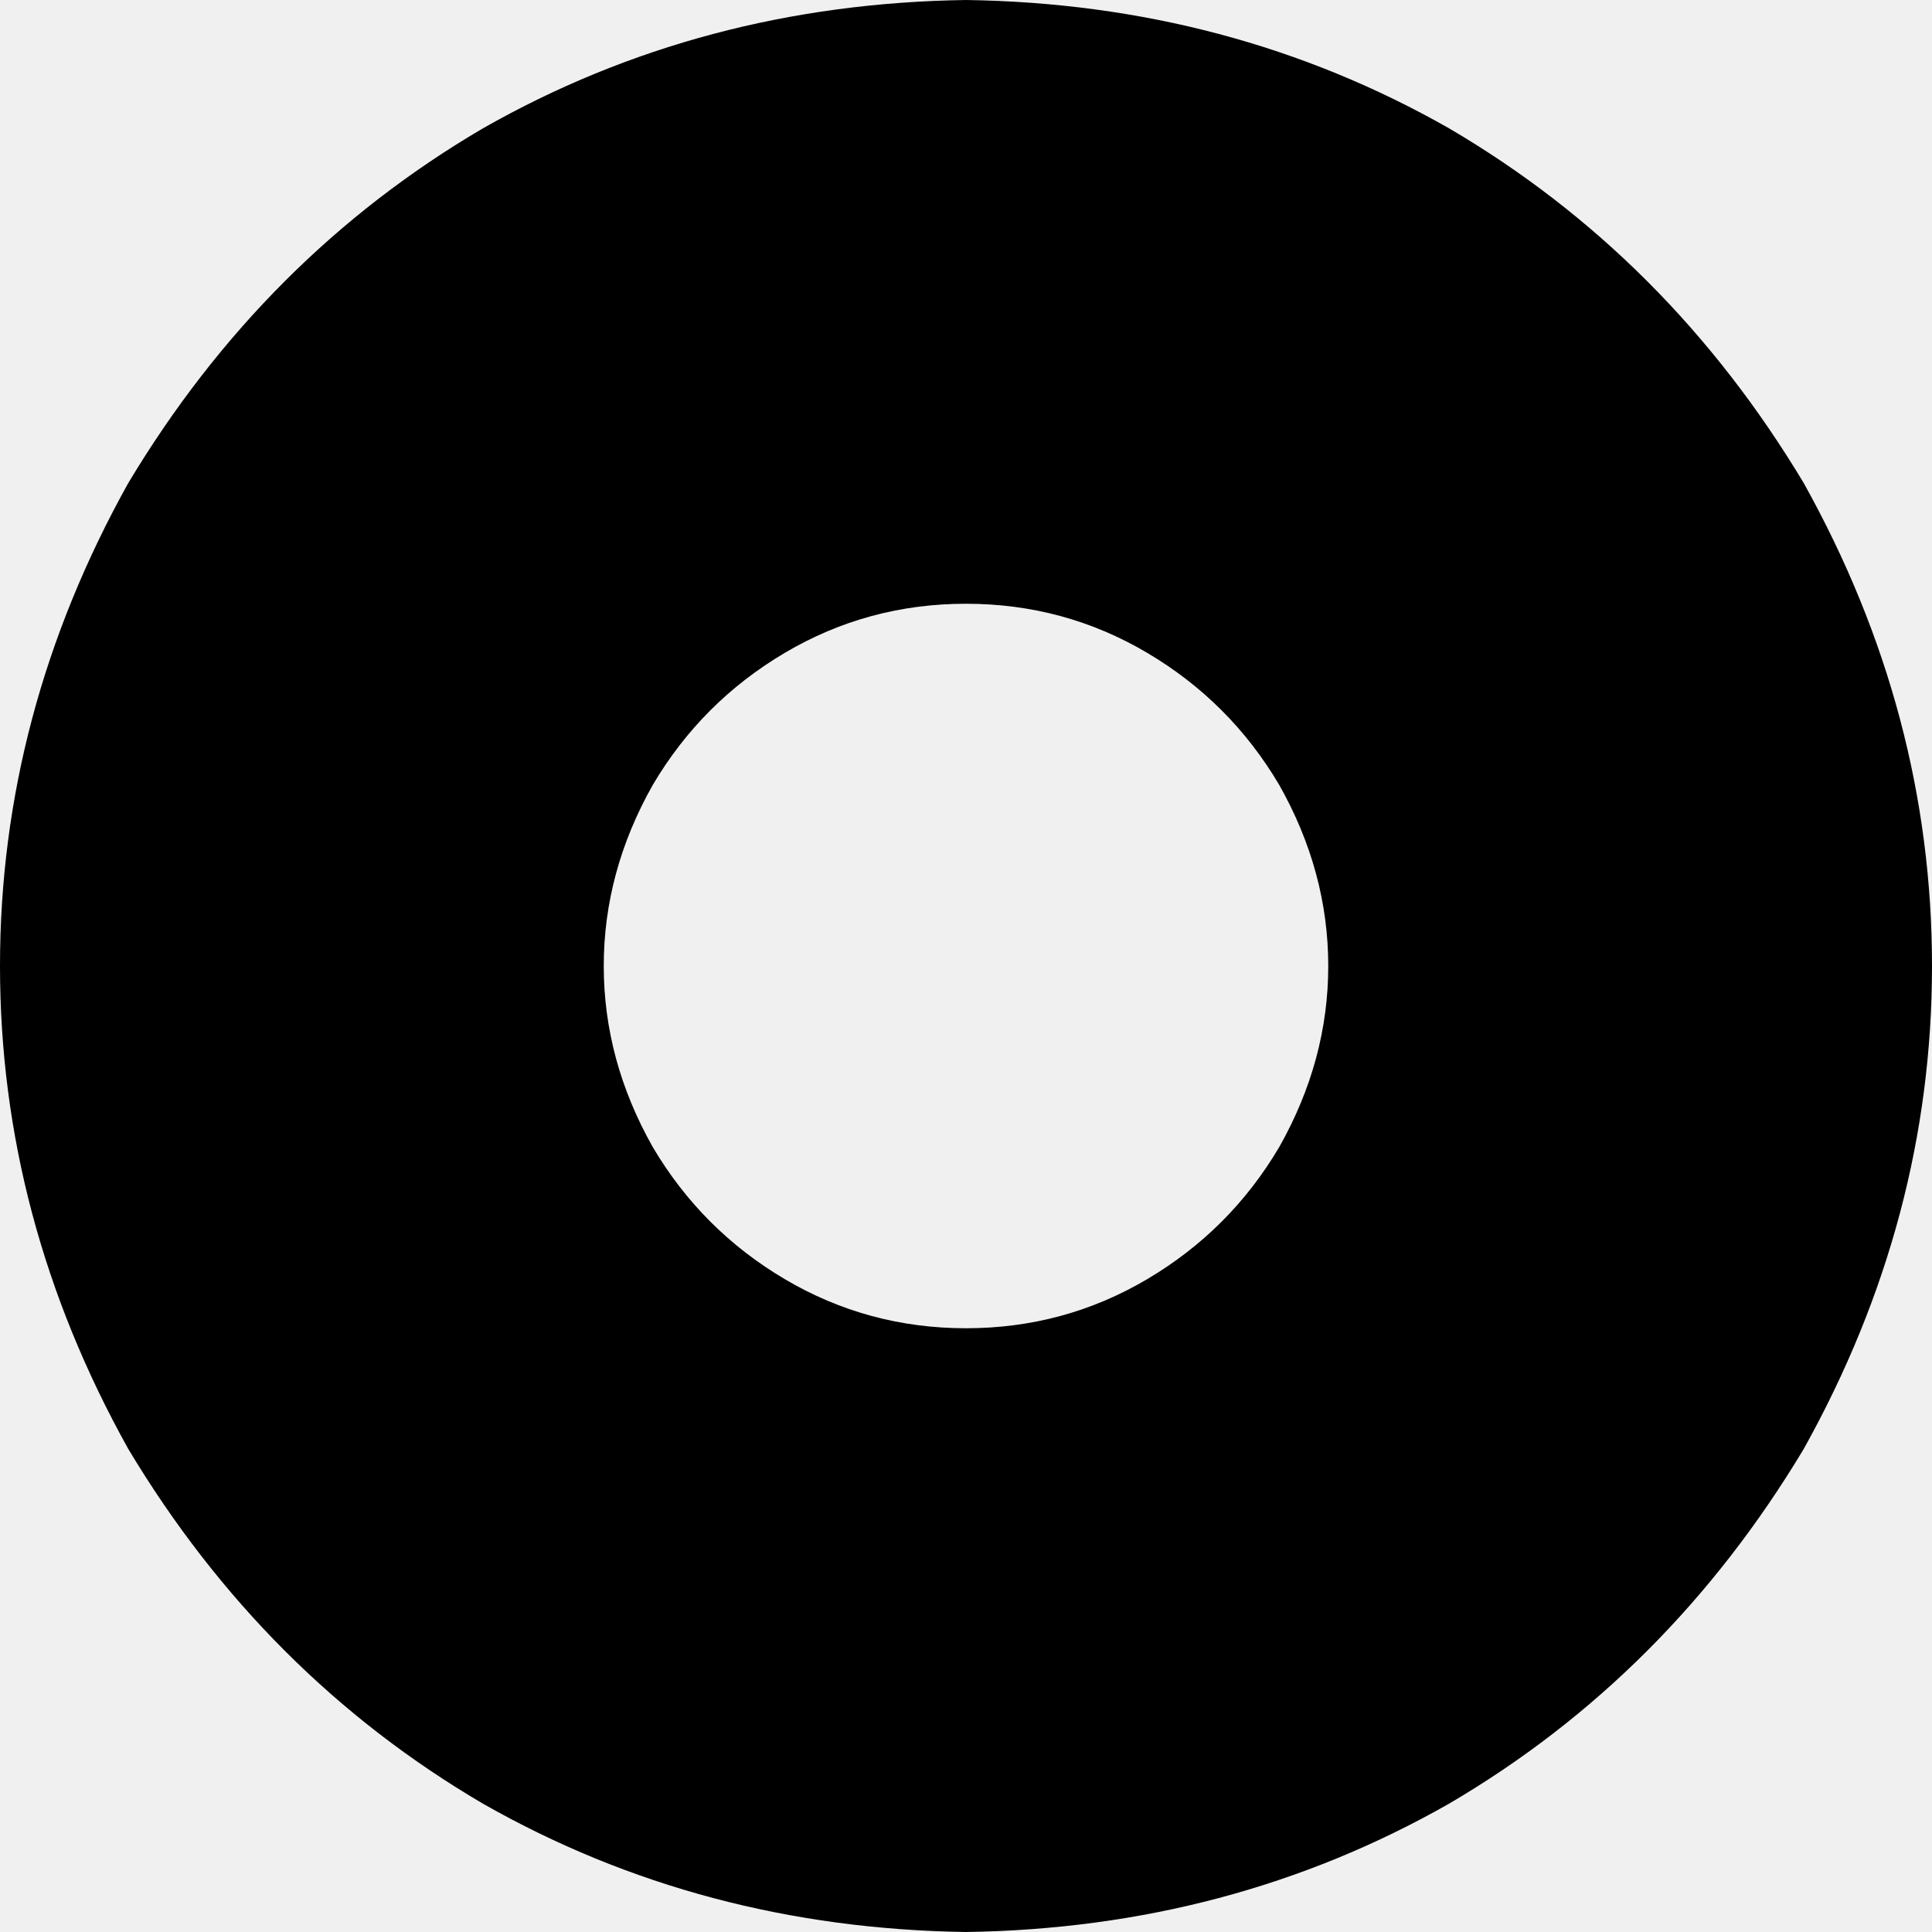
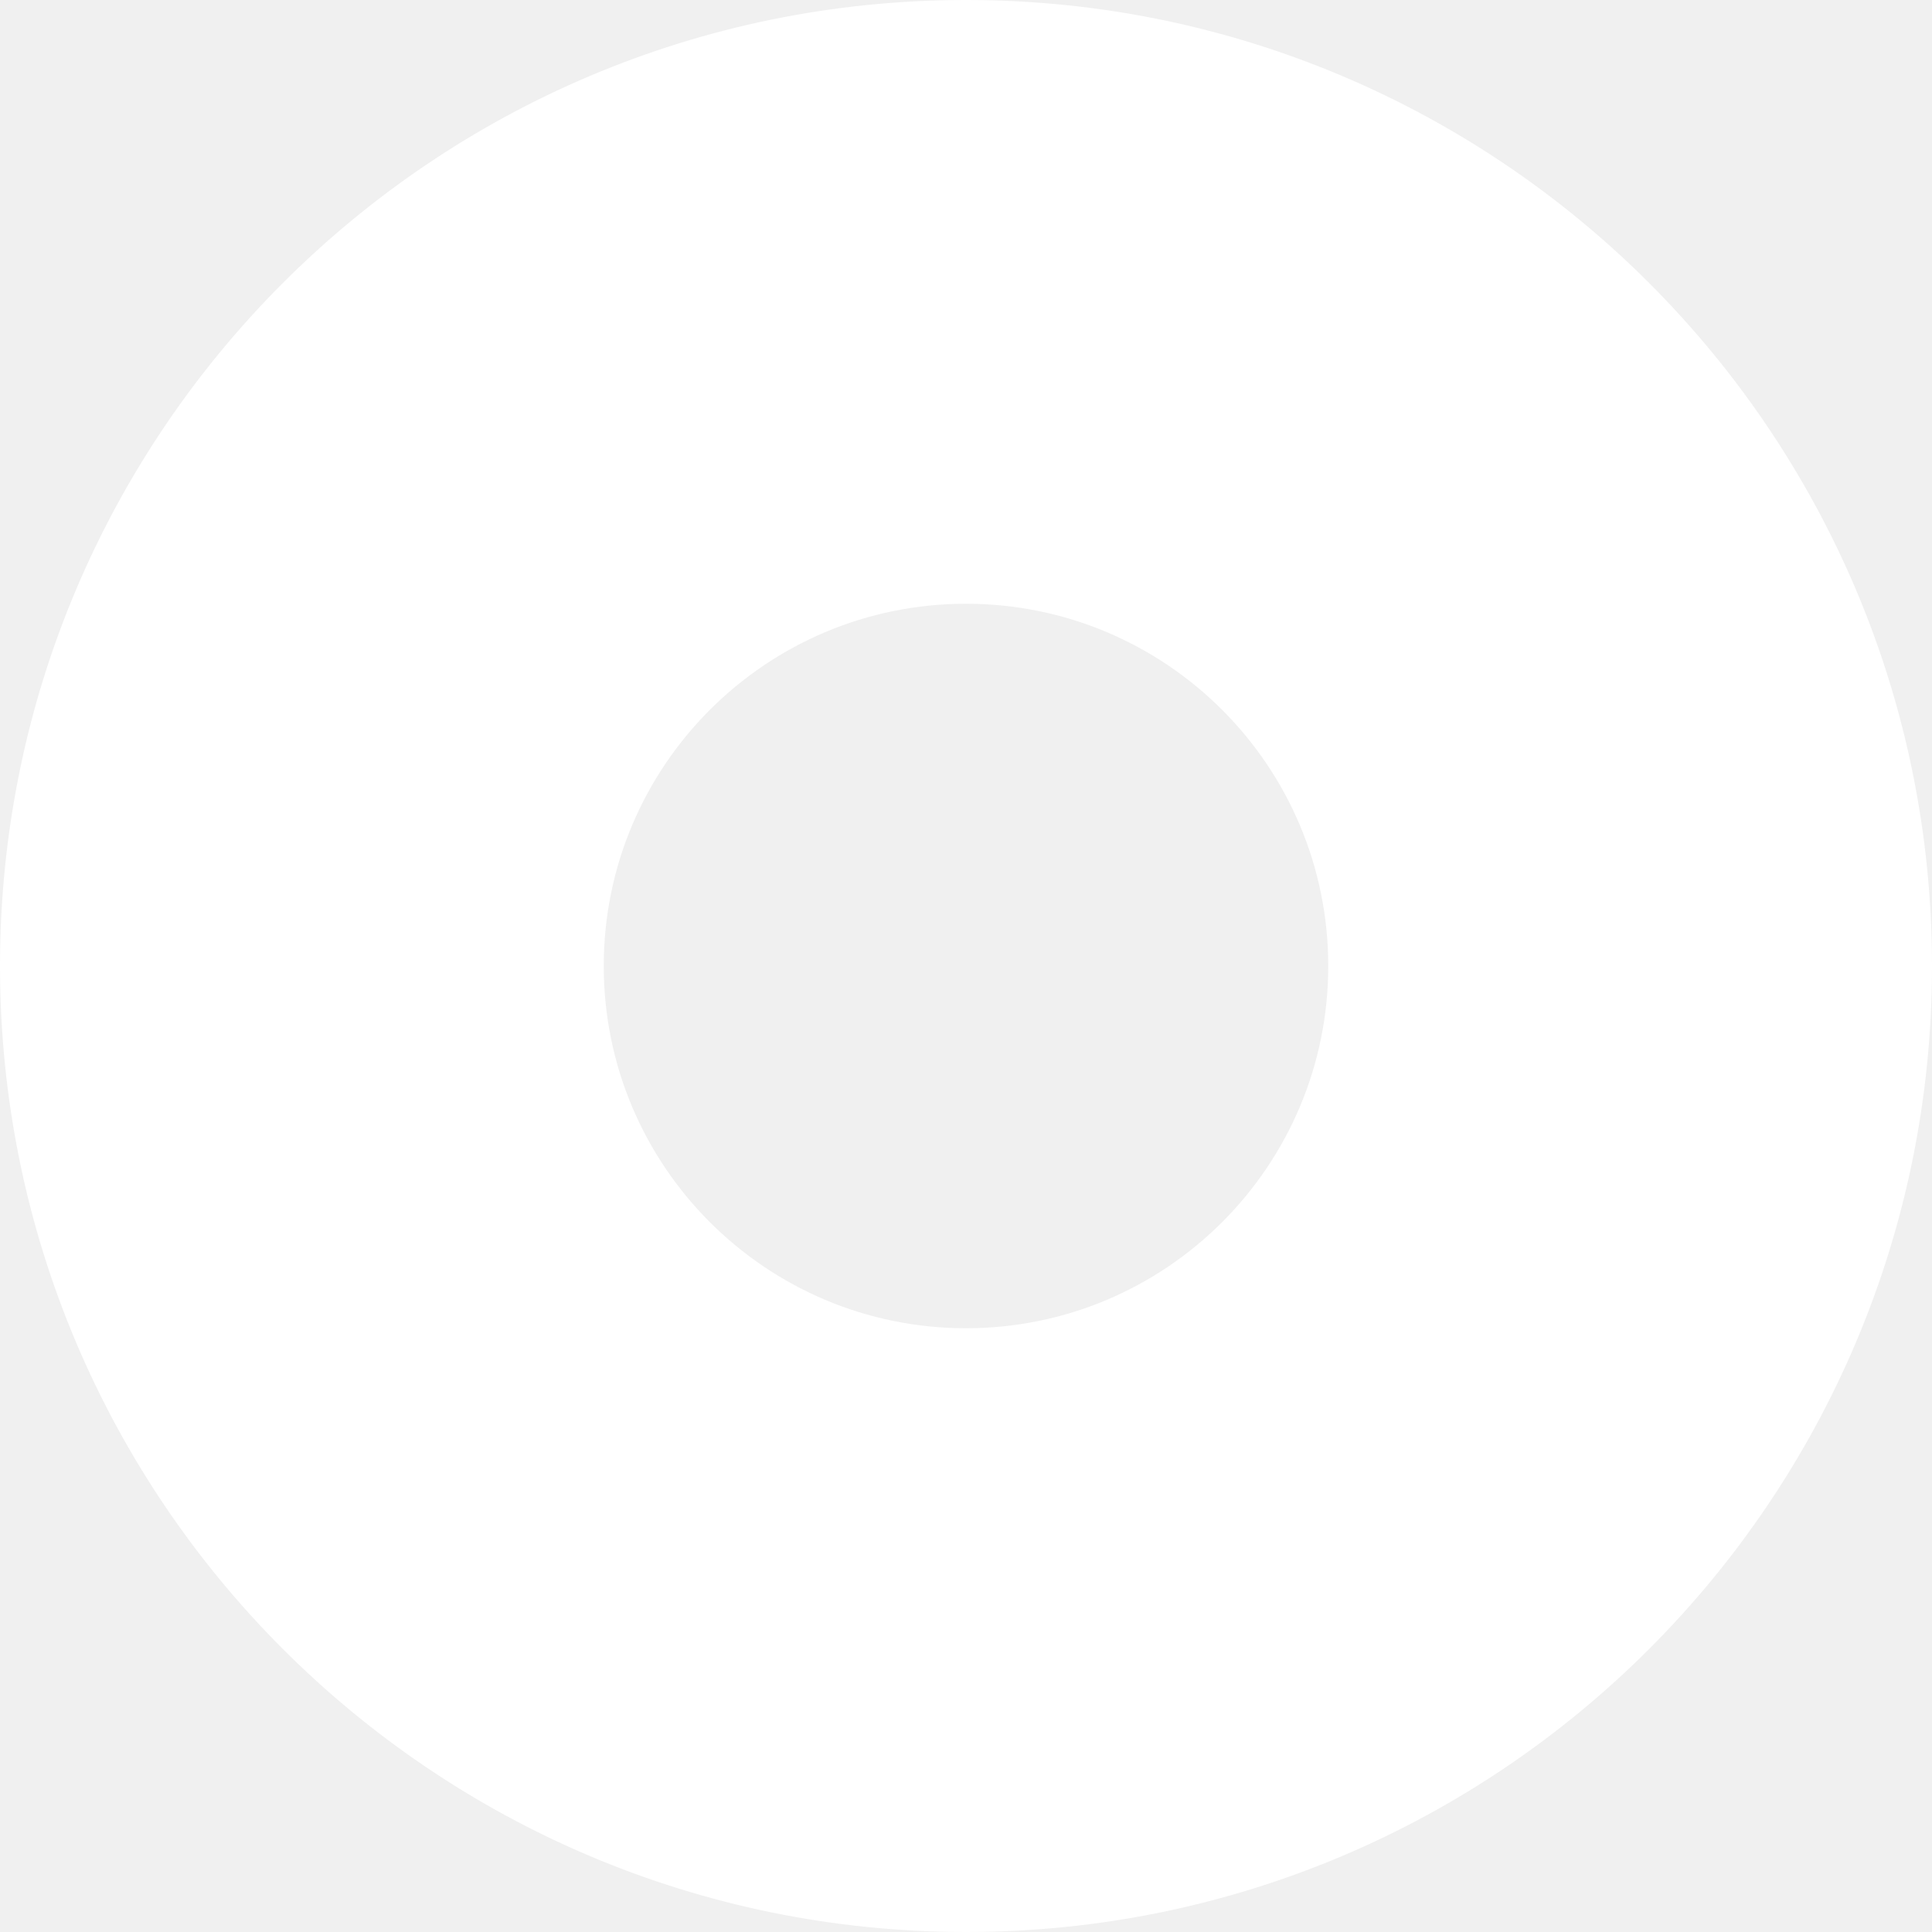
- <svg xmlns="http://www.w3.org/2000/svg" width="24" height="24" fill="currentColor" viewBox="0 0 512 512">
-   <path d="M 256 512 Q 326 511 384 478 L 384 478 L 384 478 Q 442 444 478 384 Q 512 323 512 256 Q 512 189 478 128 Q 442 68 384 34 Q 326 1 256 0 Q 186 1 128 34 Q 70 68 34 128 Q 0 189 0 256 Q 0 323 34 384 Q 70 444 128 478 Q 186 511 256 512 L 256 512 Z M 256 160 Q 282 160 304 173 L 304 173 L 304 173 Q 326 186 339 208 Q 352 231 352 256 Q 352 281 339 304 Q 326 326 304 339 Q 282 352 256 352 Q 230 352 208 339 Q 186 326 173 304 Q 160 281 160 256 Q 160 231 173 208 Q 186 186 208 173 Q 230 160 256 160 L 256 160 Z" />
+ <svg xmlns="http://www.w3.org/2000/svg" viewBox="0 0 512 512" width="24" height="24" fill="white">
+   <path d="M256 512A256 256 0 1 0 256 0a256 256 0 1 0 0 512zm0-352a96 96 0 1 1 0 192 96 96 0 1 1 0-192z" />
</svg>
